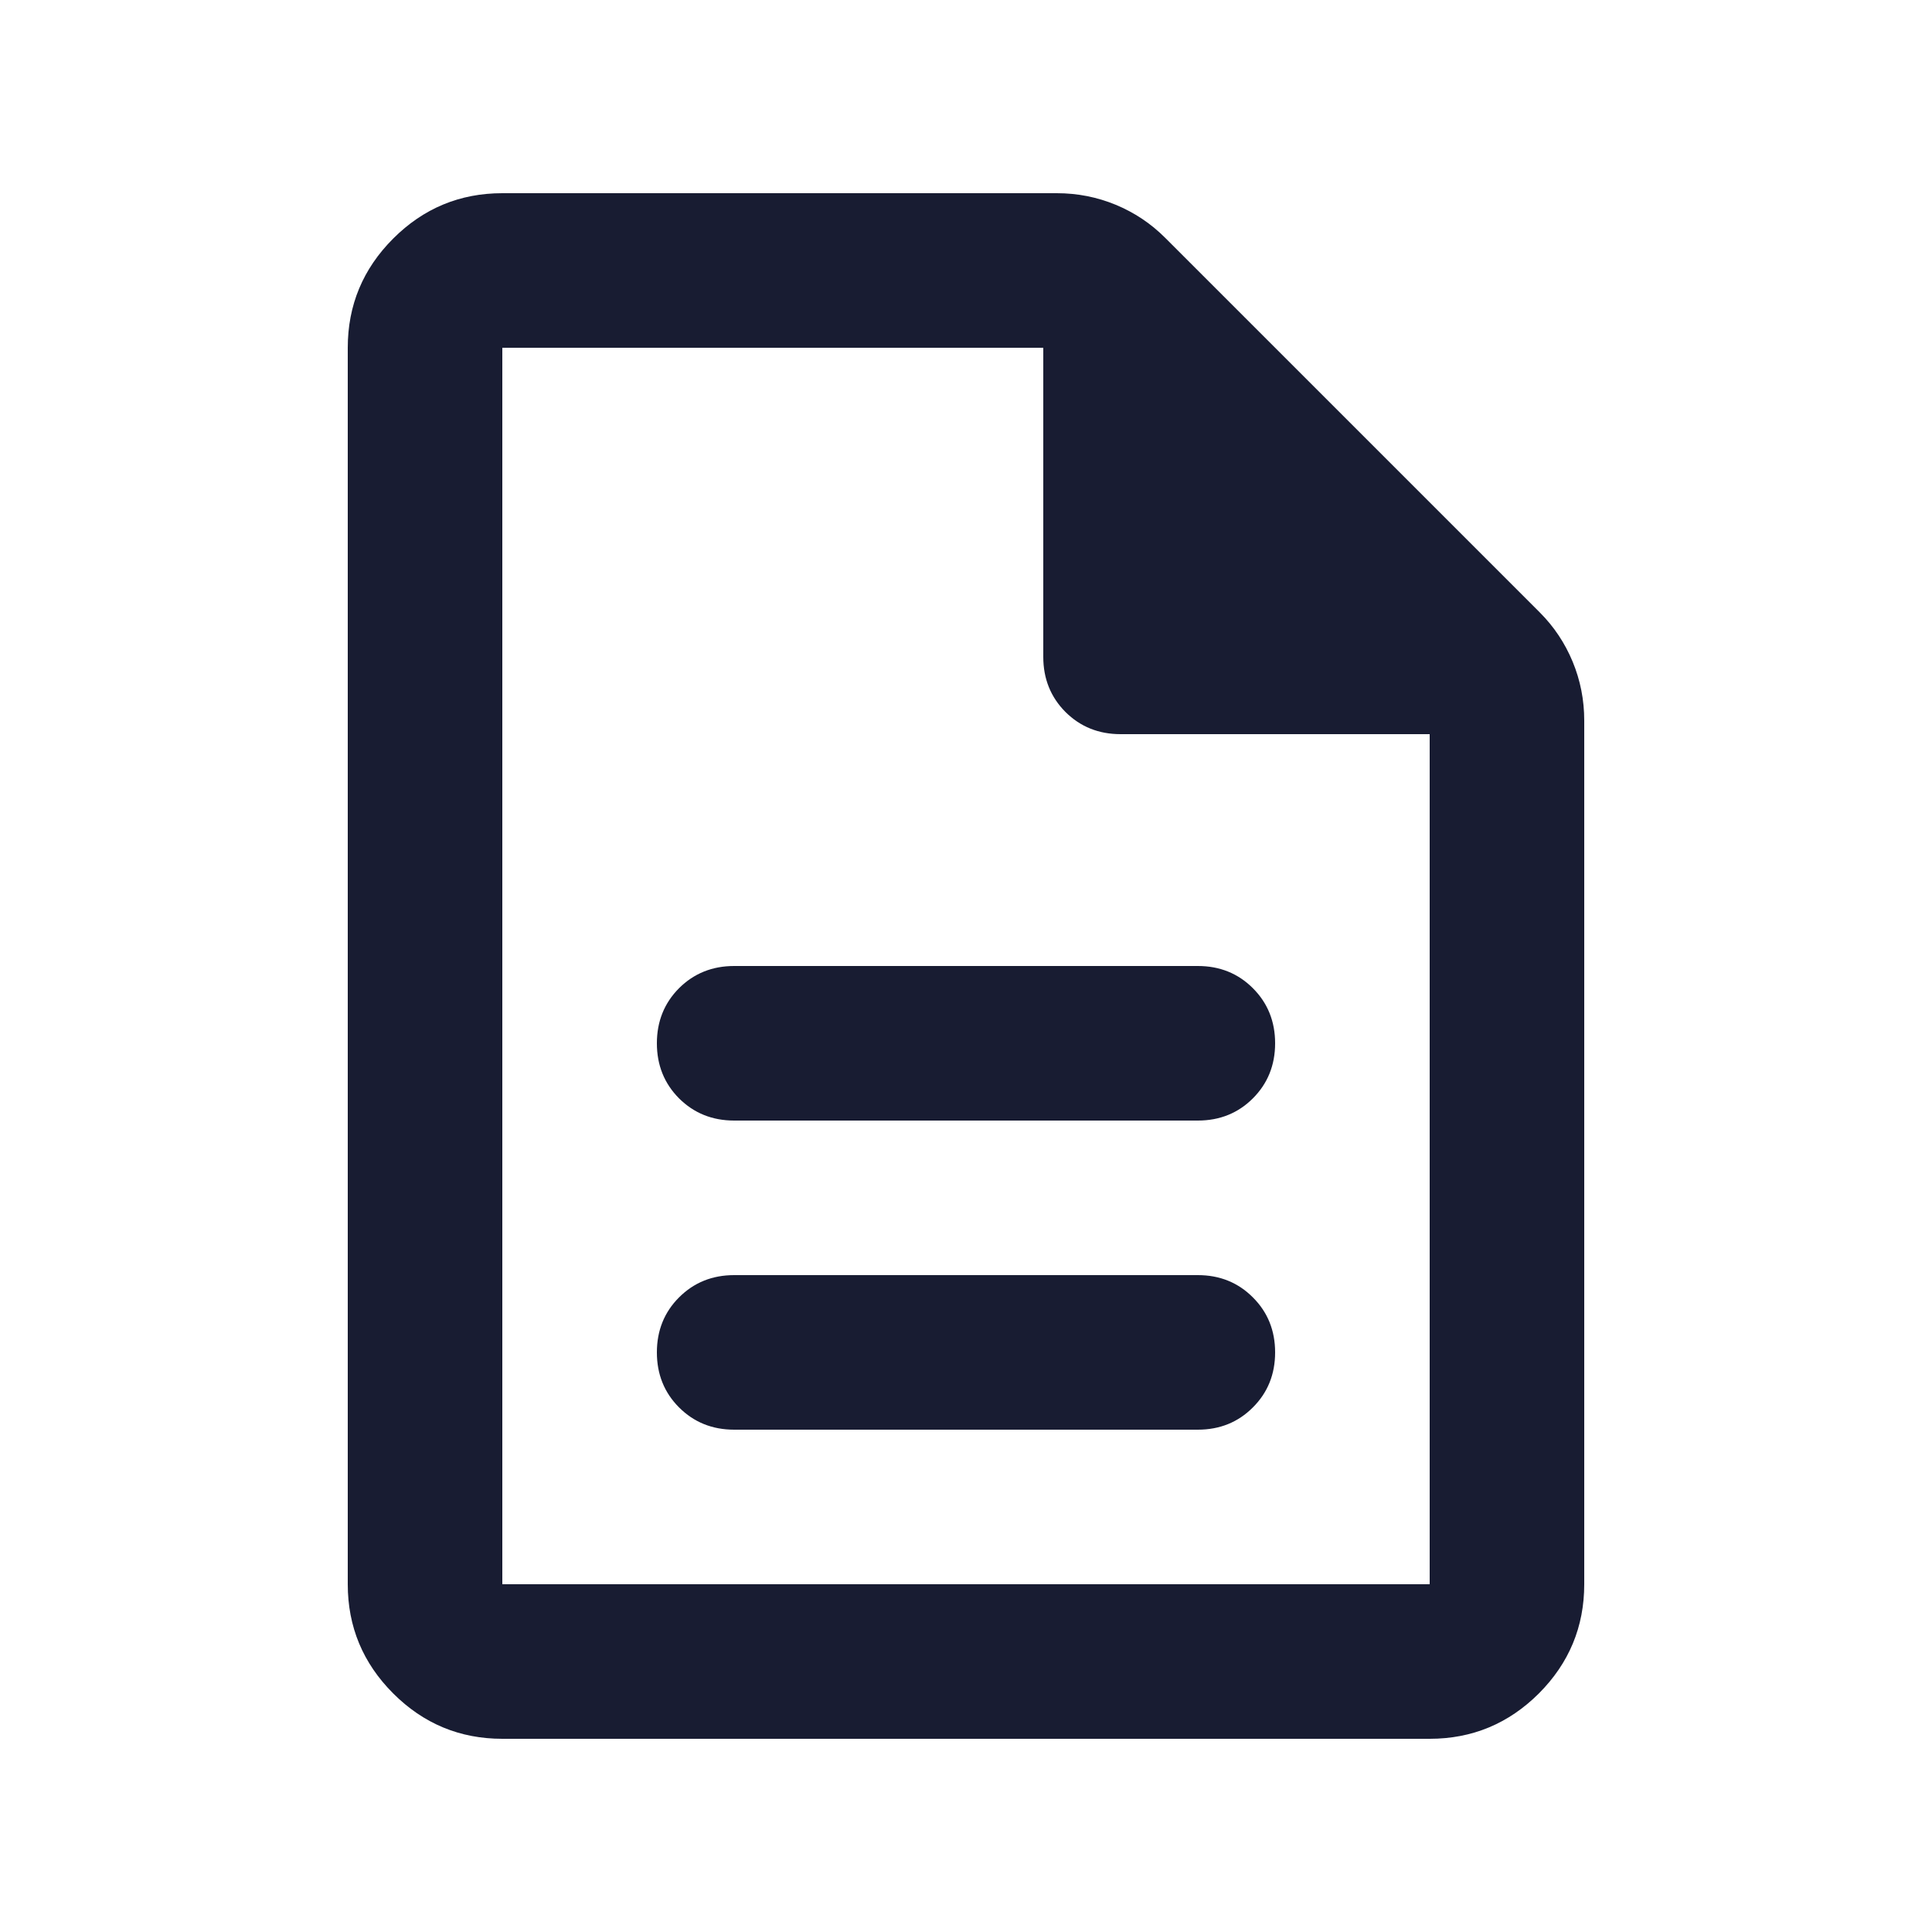
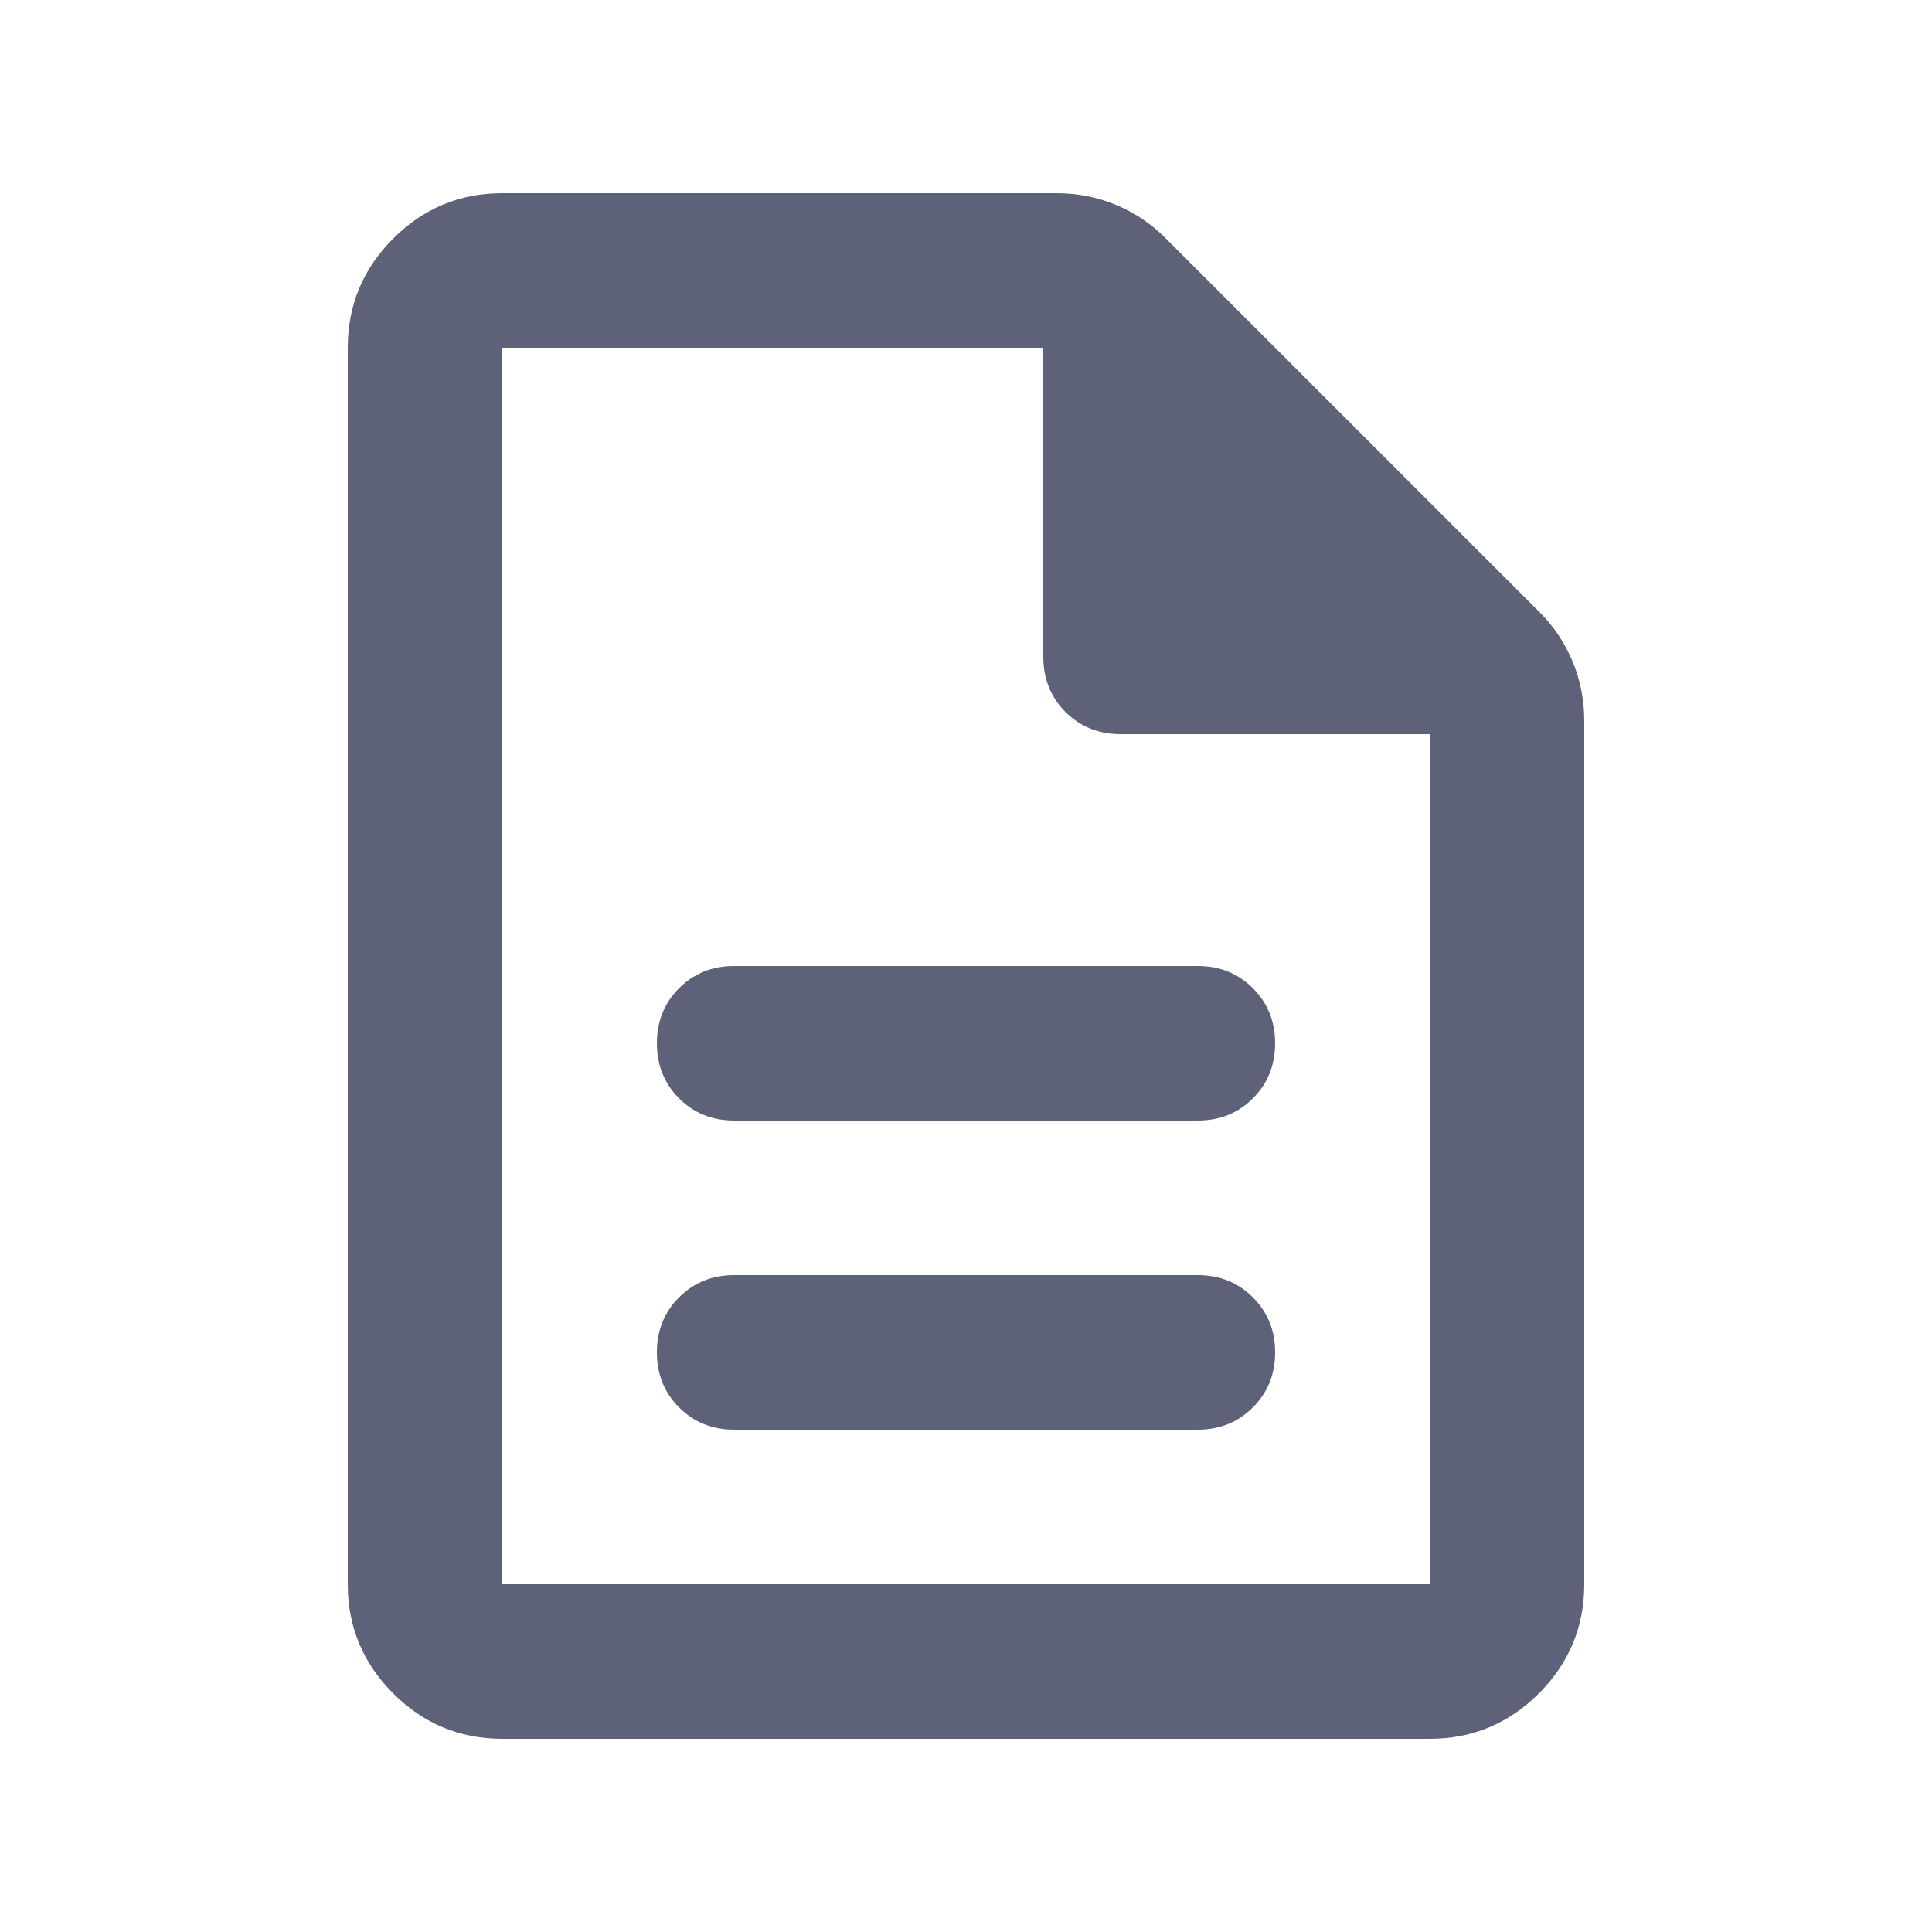
- <svg xmlns="http://www.w3.org/2000/svg" width="25" height="25" viewBox="0 0 25 25" fill="none">
+ <svg xmlns="http://www.w3.org/2000/svg" width="25" height="25" viewBox="0 0 25 25" fill="#5E6278">
  <mask id="mask0_50_10404" style="mask-type:alpha" maskUnits="userSpaceOnUse" x="0" y="0" width="25" height="25">
-     <rect x="0.5" y="0.5" width="24" height="24" fill="#D9D9D9" />
+     <rect x="0.5" y="0.5" width="24" height="24" fill="#5E6278" />
  </mask>
  <g mask="url(#mask0_50_10404)">
-     <path d="M9.5 18.5H15.5C15.783 18.5 16.021 18.404 16.212 18.212C16.404 18.021 16.5 17.783 16.5 17.5C16.5 17.217 16.404 16.979 16.212 16.788C16.021 16.596 15.783 16.5 15.5 16.5H9.5C9.217 16.5 8.979 16.596 8.787 16.788C8.596 16.979 8.5 17.217 8.5 17.5C8.5 17.783 8.596 18.021 8.787 18.212C8.979 18.404 9.217 18.5 9.5 18.5ZM9.5 14.5H15.5C15.783 14.5 16.021 14.404 16.212 14.213C16.404 14.021 16.5 13.783 16.5 13.5C16.5 13.217 16.404 12.979 16.212 12.787C16.021 12.596 15.783 12.5 15.5 12.5H9.5C9.217 12.5 8.979 12.596 8.787 12.787C8.596 12.979 8.5 13.217 8.5 13.5C8.5 13.783 8.596 14.021 8.787 14.213C8.979 14.404 9.217 14.5 9.5 14.5ZM6.5 22.5C5.95 22.5 5.479 22.304 5.088 21.913C4.696 21.521 4.5 21.05 4.5 20.5V4.5C4.5 3.95 4.696 3.479 5.088 3.087C5.479 2.696 5.95 2.5 6.5 2.5H13.675C13.942 2.5 14.196 2.55 14.438 2.65C14.679 2.75 14.892 2.892 15.075 3.075L19.925 7.925C20.108 8.108 20.25 8.321 20.35 8.562C20.45 8.804 20.5 9.058 20.5 9.325V20.5C20.5 21.05 20.304 21.521 19.913 21.913C19.521 22.304 19.05 22.5 18.5 22.5H6.5ZM13.5 8.5V4.5H6.5V20.5H18.5V9.5H14.5C14.217 9.5 13.979 9.404 13.787 9.213C13.596 9.021 13.5 8.783 13.5 8.5Z" fill="#181C32" />
+     <path d="M9.5 18.5H15.5C15.783 18.5 16.021 18.404 16.212 18.212C16.404 18.021 16.5 17.783 16.5 17.5C16.5 17.217 16.404 16.979 16.212 16.788C16.021 16.596 15.783 16.5 15.5 16.5H9.5C9.217 16.5 8.979 16.596 8.787 16.788C8.596 16.979 8.5 17.217 8.5 17.5C8.5 17.783 8.596 18.021 8.787 18.212C8.979 18.404 9.217 18.5 9.5 18.5ZM9.5 14.5H15.5C15.783 14.5 16.021 14.404 16.212 14.213C16.404 14.021 16.5 13.783 16.5 13.5C16.5 13.217 16.404 12.979 16.212 12.787C16.021 12.596 15.783 12.5 15.5 12.5H9.5C9.217 12.5 8.979 12.596 8.787 12.787C8.596 12.979 8.5 13.217 8.5 13.5C8.5 13.783 8.596 14.021 8.787 14.213C8.979 14.404 9.217 14.5 9.5 14.5ZM6.5 22.5C5.95 22.5 5.479 22.304 5.088 21.913C4.696 21.521 4.5 21.05 4.5 20.5V4.5C4.5 3.95 4.696 3.479 5.088 3.087C5.479 2.696 5.95 2.5 6.5 2.5H13.675C13.942 2.5 14.196 2.55 14.438 2.65C14.679 2.75 14.892 2.892 15.075 3.075L19.925 7.925C20.108 8.108 20.25 8.321 20.35 8.562C20.45 8.804 20.5 9.058 20.5 9.325V20.5C20.5 21.05 20.304 21.521 19.913 21.913C19.521 22.304 19.05 22.5 18.5 22.5H6.5ZM13.5 8.5V4.5H6.5V20.5H18.5V9.5H14.5C14.217 9.5 13.979 9.404 13.787 9.213C13.596 9.021 13.5 8.783 13.5 8.5Z" fill="#5E6278" />
  </g>
</svg>
